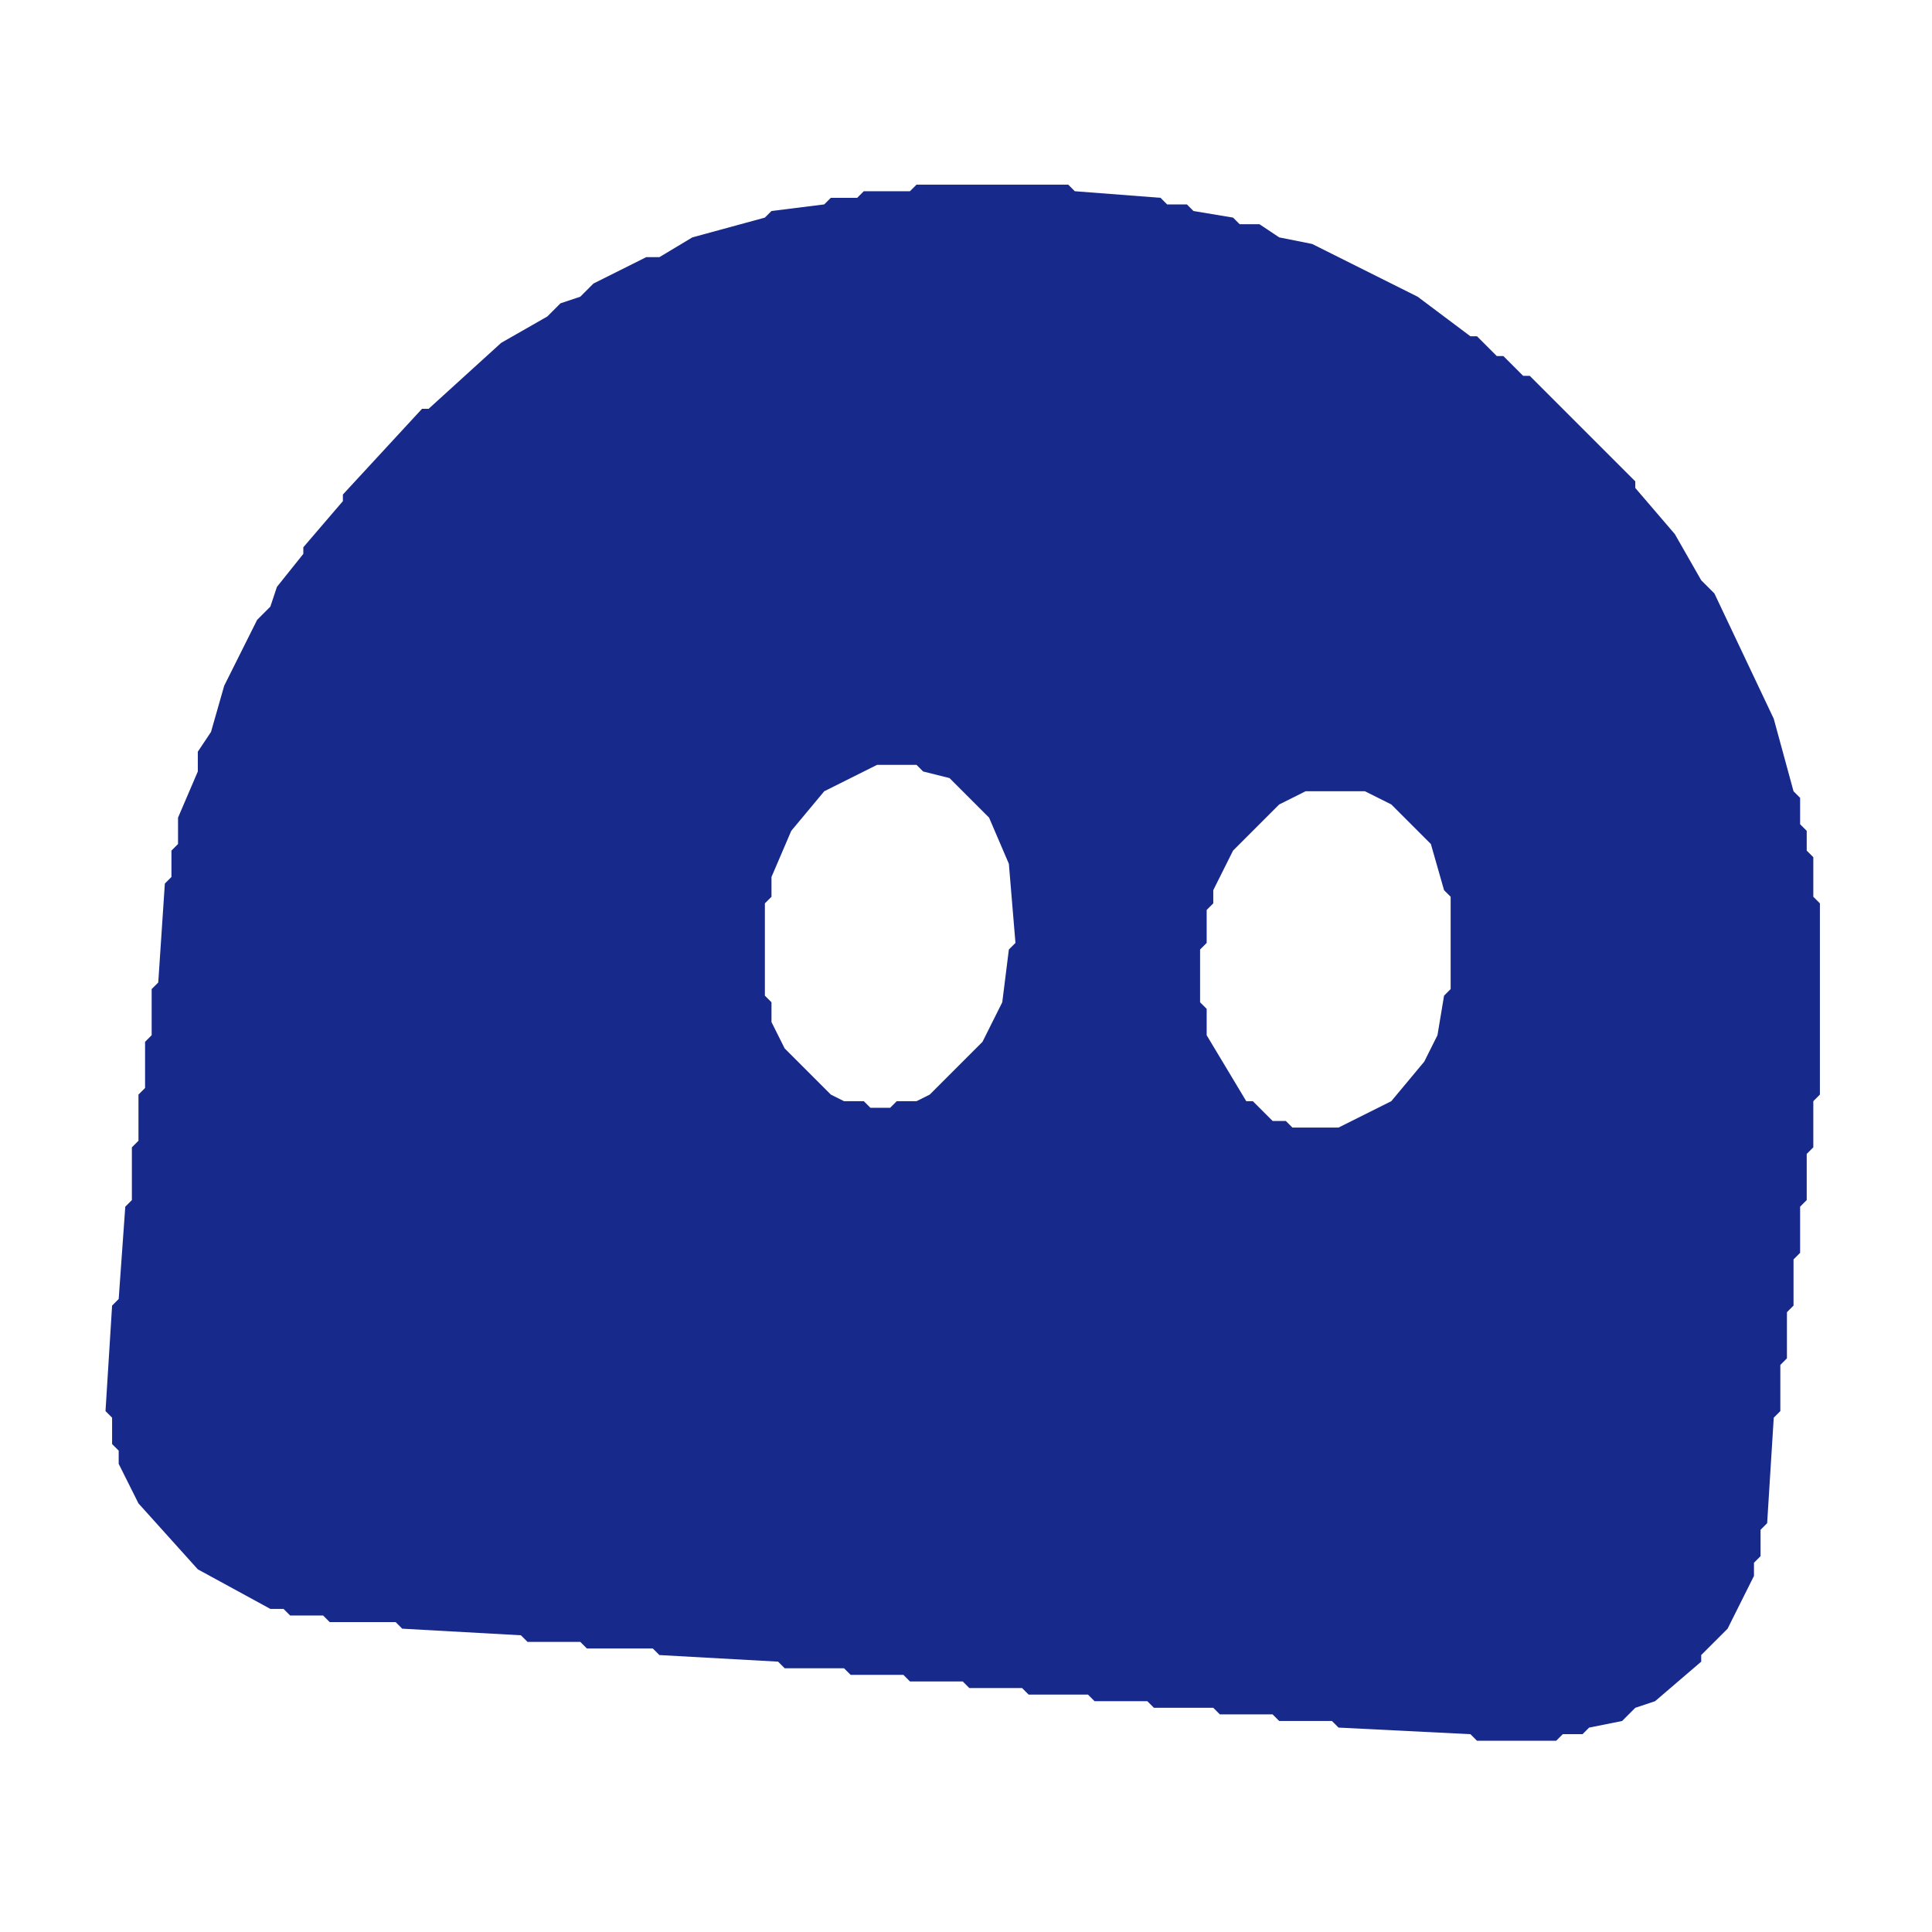
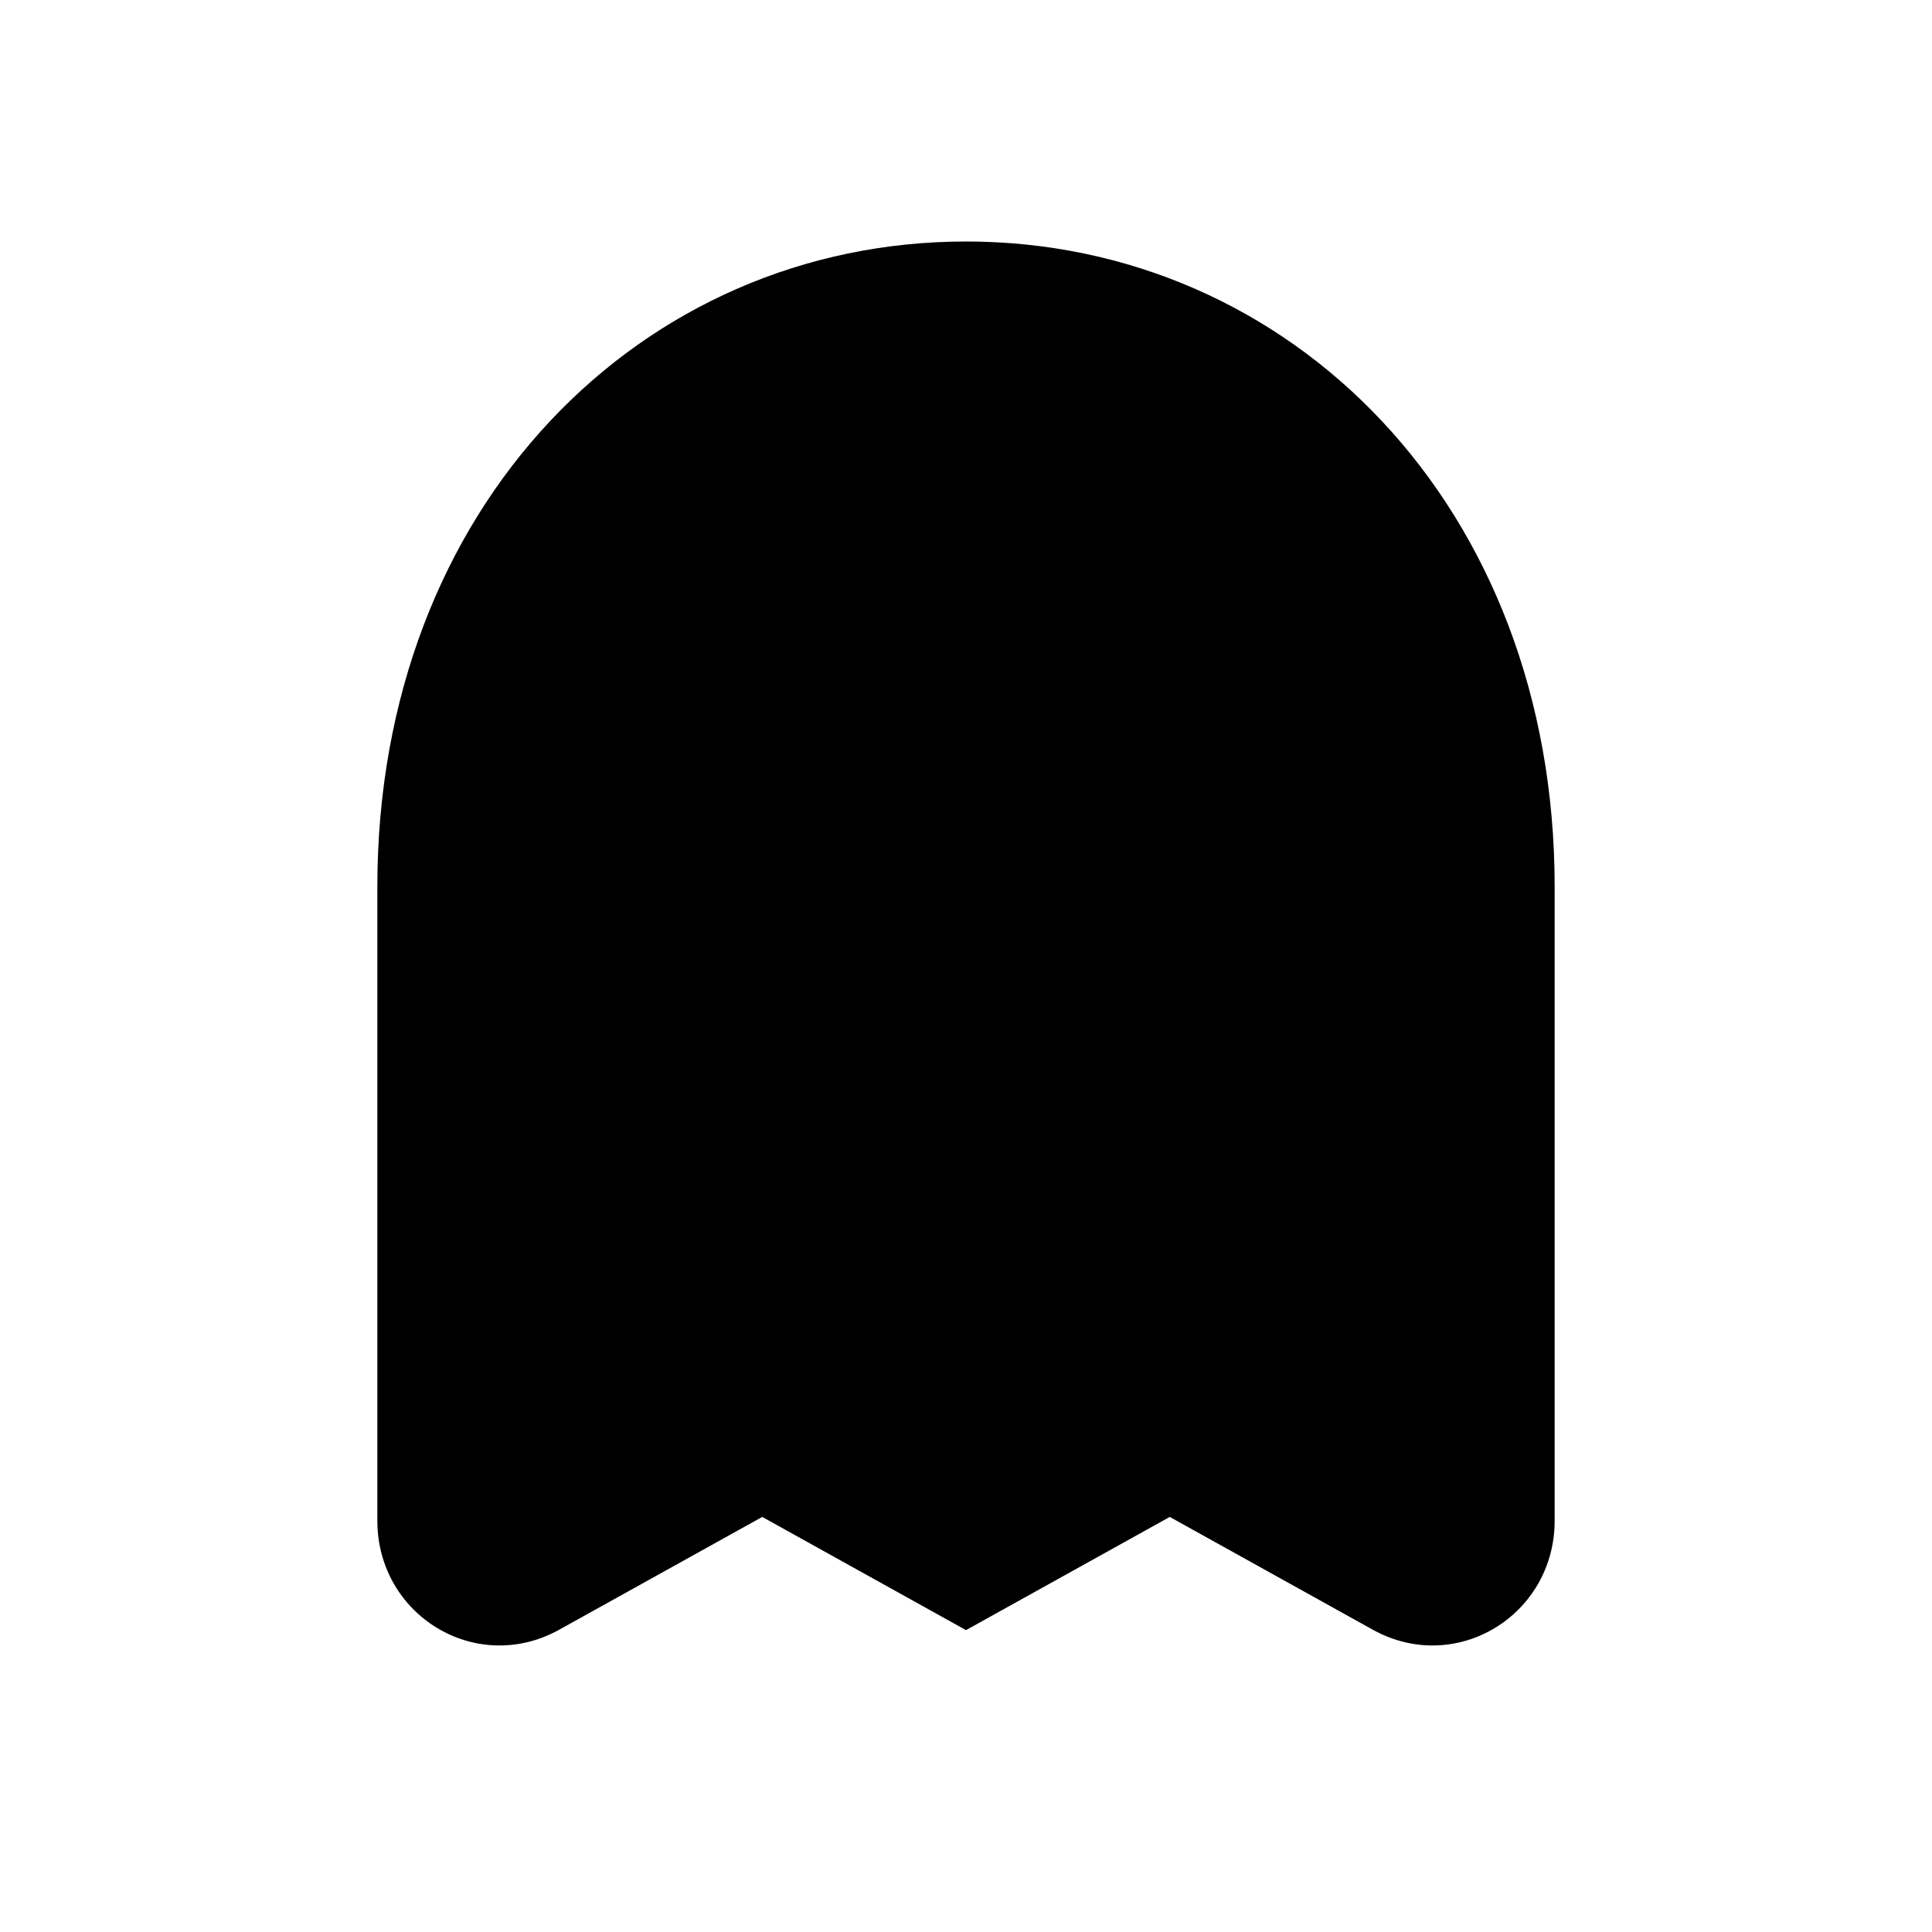
- <svg xmlns="http://www.w3.org/2000/svg" viewBox="0 0 293 269" width="512" height="512">
-   <path fill="#172a8b" fill-rule="evenodd" d="M64,50 L52,63 L52,64 L46,71 L46,72 L42,77 L41,80 L39,82 L34,92 L32,99 L30,102 L30,105 L27,112 L27,116 L26,117 L26,121 L25,122 L24,137 L23,138 L23,145 L22,146 L22,153 L21,154 L21,161 L20,162 L20,170 L19,171 L18,185 L17,186 L16,202 L17,203 L17,207 L18,208 L18,210 L21,216 L30,226 L41,232 L43,232 L44,233 L49,233 L50,234 L60,234 L61,235 L79,236 L80,237 L88,237 L89,238 L99,238 L100,239 L118,240 L119,241 L128,241 L129,242 L137,242 L138,243 L146,243 L147,244 L155,244 L156,245 L165,245 L166,246 L174,246 L175,247 L184,247 L185,248 L193,248 L194,249 L202,249 L203,250 L223,251 L224,252 L236,252 L237,251 L240,251 L241,250 L246,249 L248,247 L251,246 L258,240 L258,239 L262,235 L266,227 L266,225 L267,224 L267,220 L268,219 L269,203 L270,202 L270,195 L271,194 L271,187 L272,186 L272,179 L273,178 L273,171 L274,170 L274,163 L275,162 L275,155 L276,154 L276,125 L275,124 L275,118 L274,117 L274,114 L273,113 L273,109 L272,108 L269,97 L260,78 L258,76 L254,69 L248,62 L248,61 L232,45 L231,45 L228,42 L227,42 L224,39 L223,39 L215,33 L199,25 L194,24 L191,22 L188,22 L187,21 L181,20 L180,19 L177,19 L176,18 L163,17 L162,16 L139,16 L138,17 L131,17 L130,18 L126,18 L125,19 L117,20 L116,21 L105,24 L100,27 L98,27 L90,31 L88,33 L85,34 L83,36 L76,40 L65,50 Z M198,108 L207,108 L211,110 L217,116 L219,123 L220,124 L220,138 L219,139 L218,145 L216,149 L211,155 L203,159 L196,159 L195,158 L193,158 L190,155 L189,155 L183,145 L183,141 L182,140 L182,132 L183,131 L183,126 L184,125 L184,123 L187,117 L194,110 Z M139,104 L140,105 L144,106 L150,112 L153,119 L154,131 L153,132 L152,140 L149,146 L141,154 L139,155 L136,155 L135,156 L132,156 L131,155 L128,155 L126,154 L119,147 L117,143 L117,140 L116,139 L116,125 L117,124 L117,121 L120,114 L125,108 L133,104 Z" />
+ <svg xmlns="http://www.w3.org/2000/svg" viewBox="0 0 512 512">
+   <path fill="#000" d="M100 403V235C100 134 170 64 256 64s156 70 156 171v168c0 25-26 41-48 29l-54-30-54 30-54-30-54 30c-22 12-48-4-48-29Z" />
</svg>
